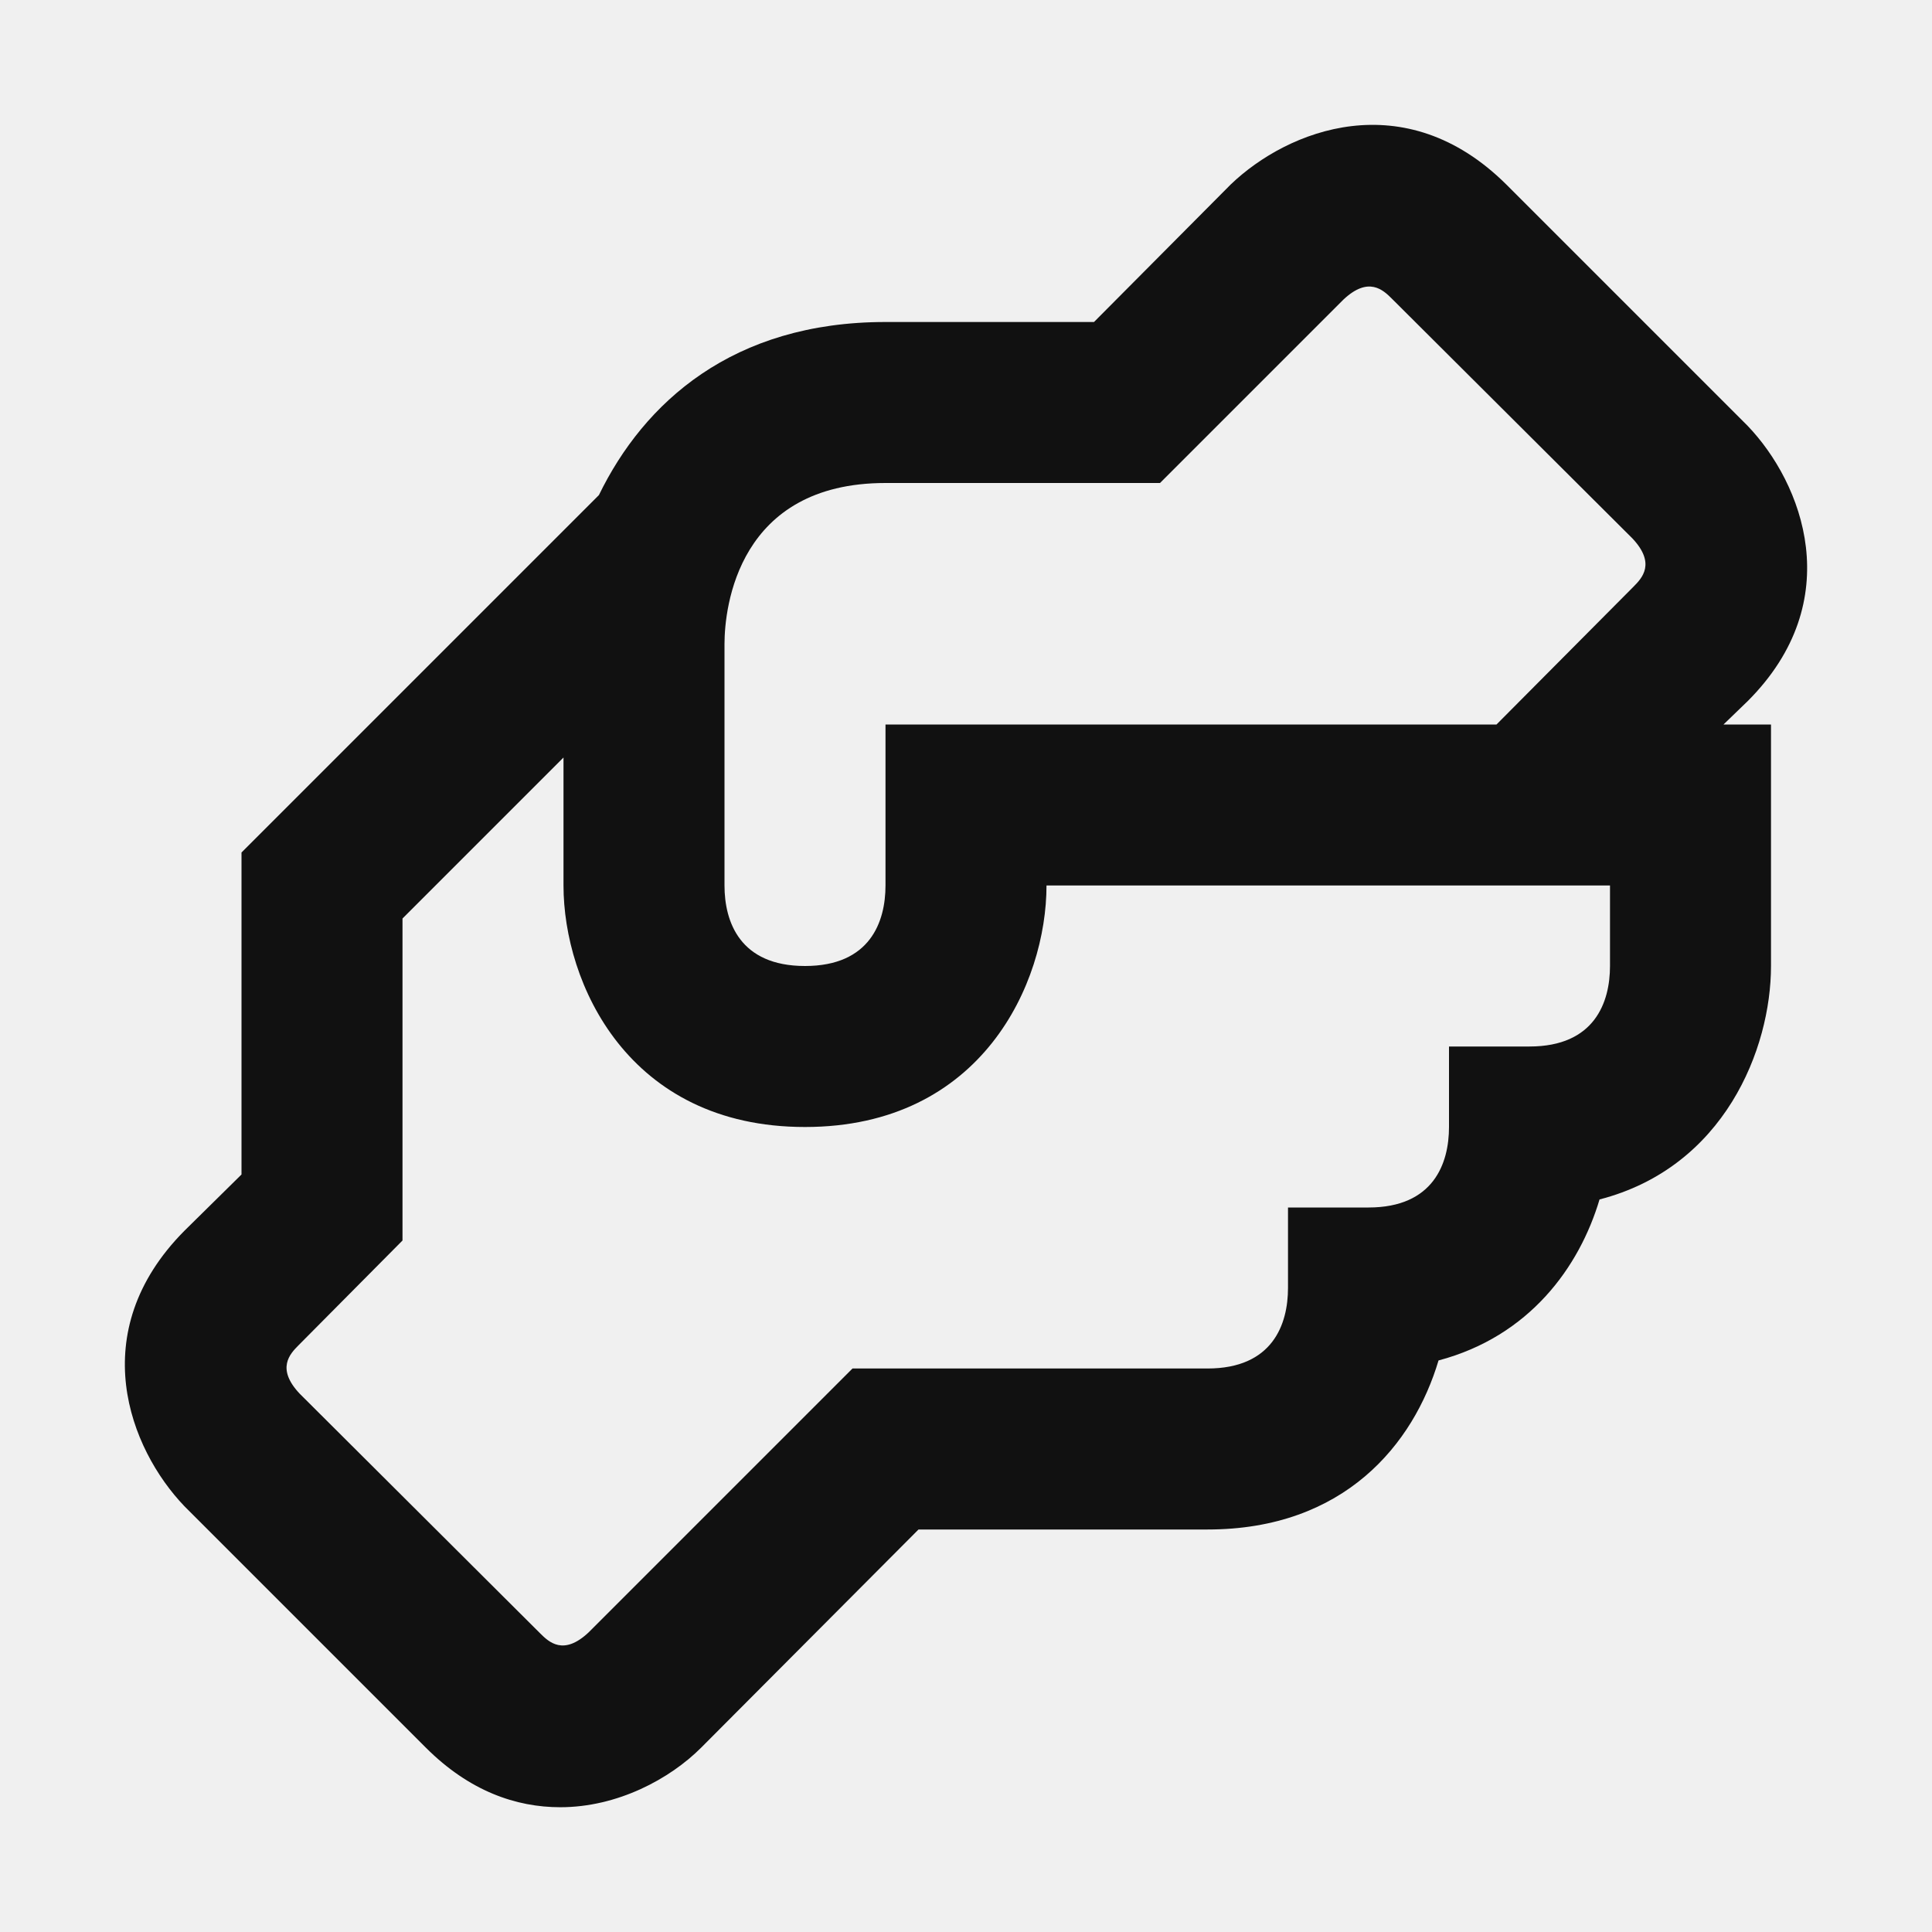
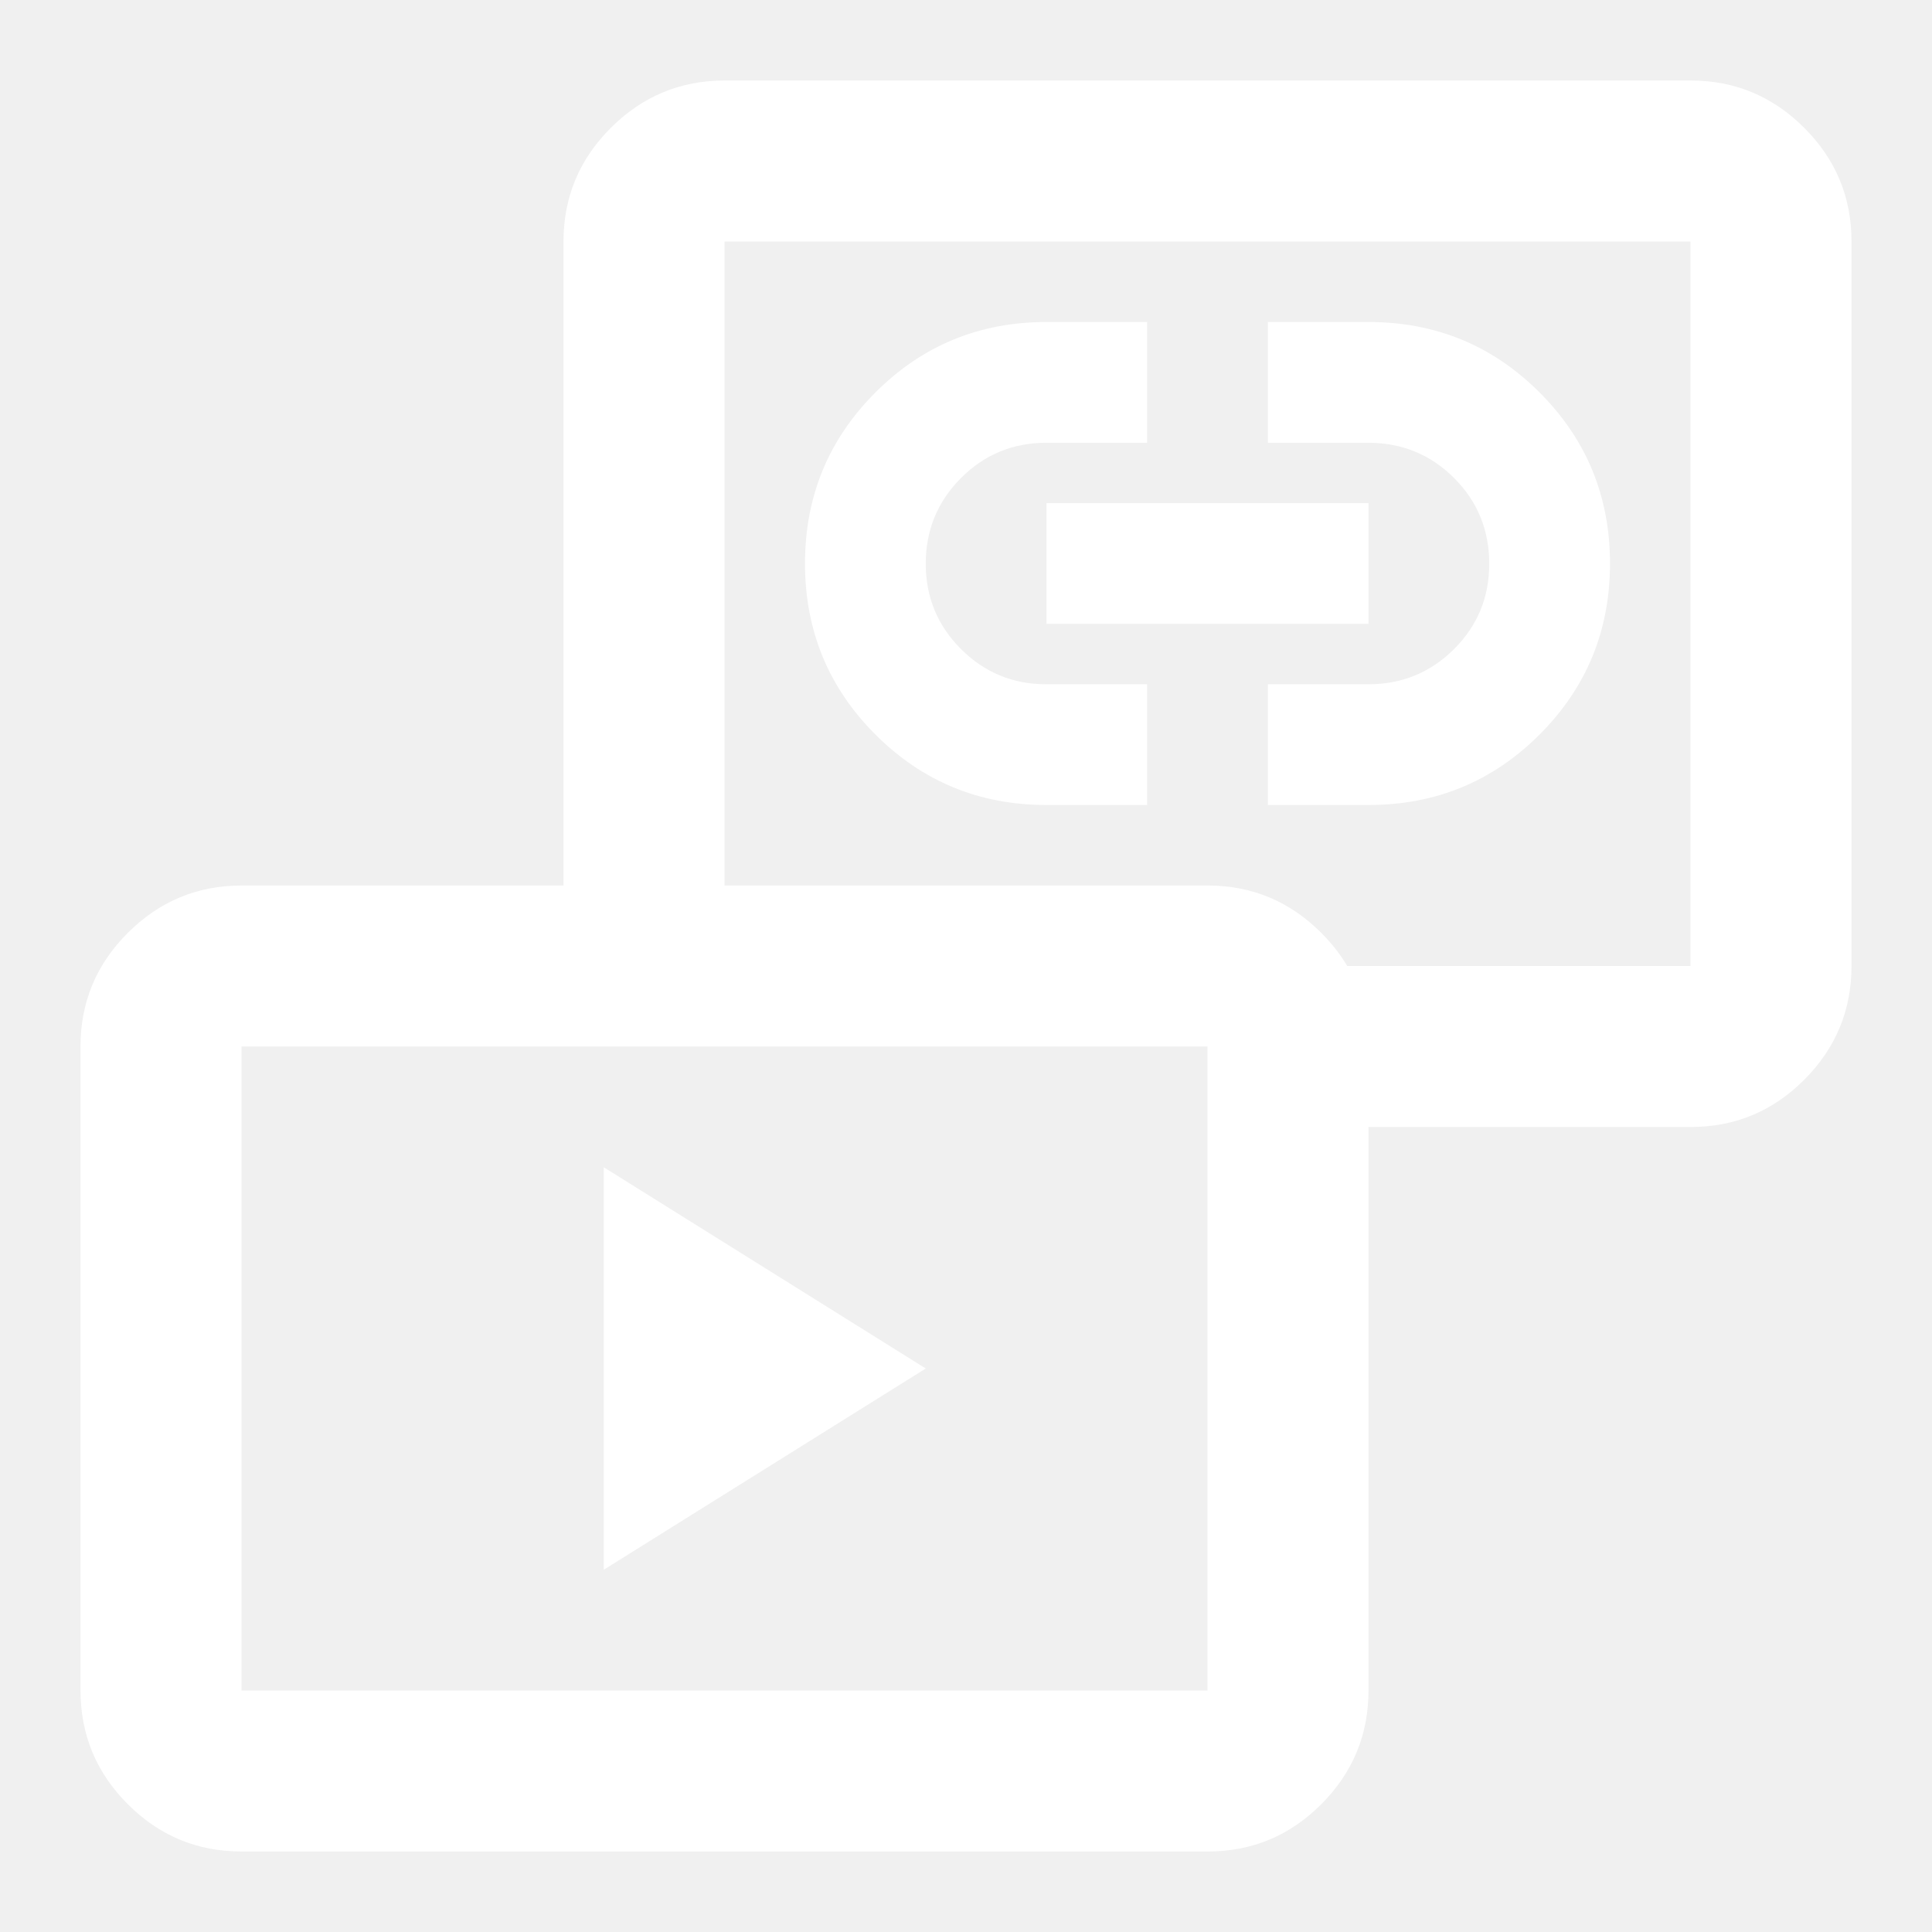
<svg xmlns="http://www.w3.org/2000/svg" width="24" height="24" viewBox="0 0 24 24">
-   <path fill="#111" d="M21.71 8.71c1.25-1.25.68-2.71 0-3.42l-3-3c-1.26-1.25-2.71-.68-3.42 0L13.59 4H11C9.1 4 8 5 7.44 6.15L3 10.59v4l-.71.7c-1.25 1.26-.68 2.71 0 3.42l3 3c.54.54 1.12.74 1.67.74c.71 0 1.36-.35 1.75-.74l2.7-2.71H15c1.7 0 2.56-1.06 2.87-2.1c1.13-.3 1.75-1.16 2-2C21.42 14.5 22 13.03 22 12V9h-.59zM20 12c0 .45-.19 1-1 1h-1v1c0 .45-.19 1-1 1h-1v1c0 .45-.19 1-1 1h-4.41l-3.28 3.28c-.31.29-.49.12-.6.01l-2.99-2.98c-.29-.31-.12-.49-.01-.6L5 15.41v-4l2-2V11c0 1.21.8 3 3 3s3-1.79 3-3h7zm.29-4.71L18.59 9H11v2c0 .45-.19 1-1 1s-1-.55-1-1V8c0-.46.17-2 2-2h3.41l2.28-2.28c.31-.29.49-.12.6-.01l2.99 2.98c.29.31.12.49.01.6" />
+   <path fill="#fff" d="M7.5 19.5v-5l4 2.5zM13 10q-1.25 0-2.125-.875T10 7t.875-2.125T13 4h1.25v1.5H13q-.625 0-1.062.438T11.5 7t.438 1.063T13 8.5h1.25V10zm2.75 0V8.5H17q.625 0 1.063-.437T18.5 7t-.437-1.062T17 5.5h-1.25V4H17q1.25 0 2.125.875T20 7t-.875 2.125T17 10zM13 7.75v-1.5h4v1.5zM16.1 14v-2H21V3H9v9H7V3q0-.825.588-1.412T9 1h12q.825 0 1.413.588T23 3v9q0 .825-.587 1.413T21 14zM3 23q-.825 0-1.412-.587T1 21v-8q0-.825.588-1.412T3 11h12q.825 0 1.413.588T17 13v8q0 .825-.587 1.413T15 23zm0-2h12v-8H3zm6-4" />
</svg>
